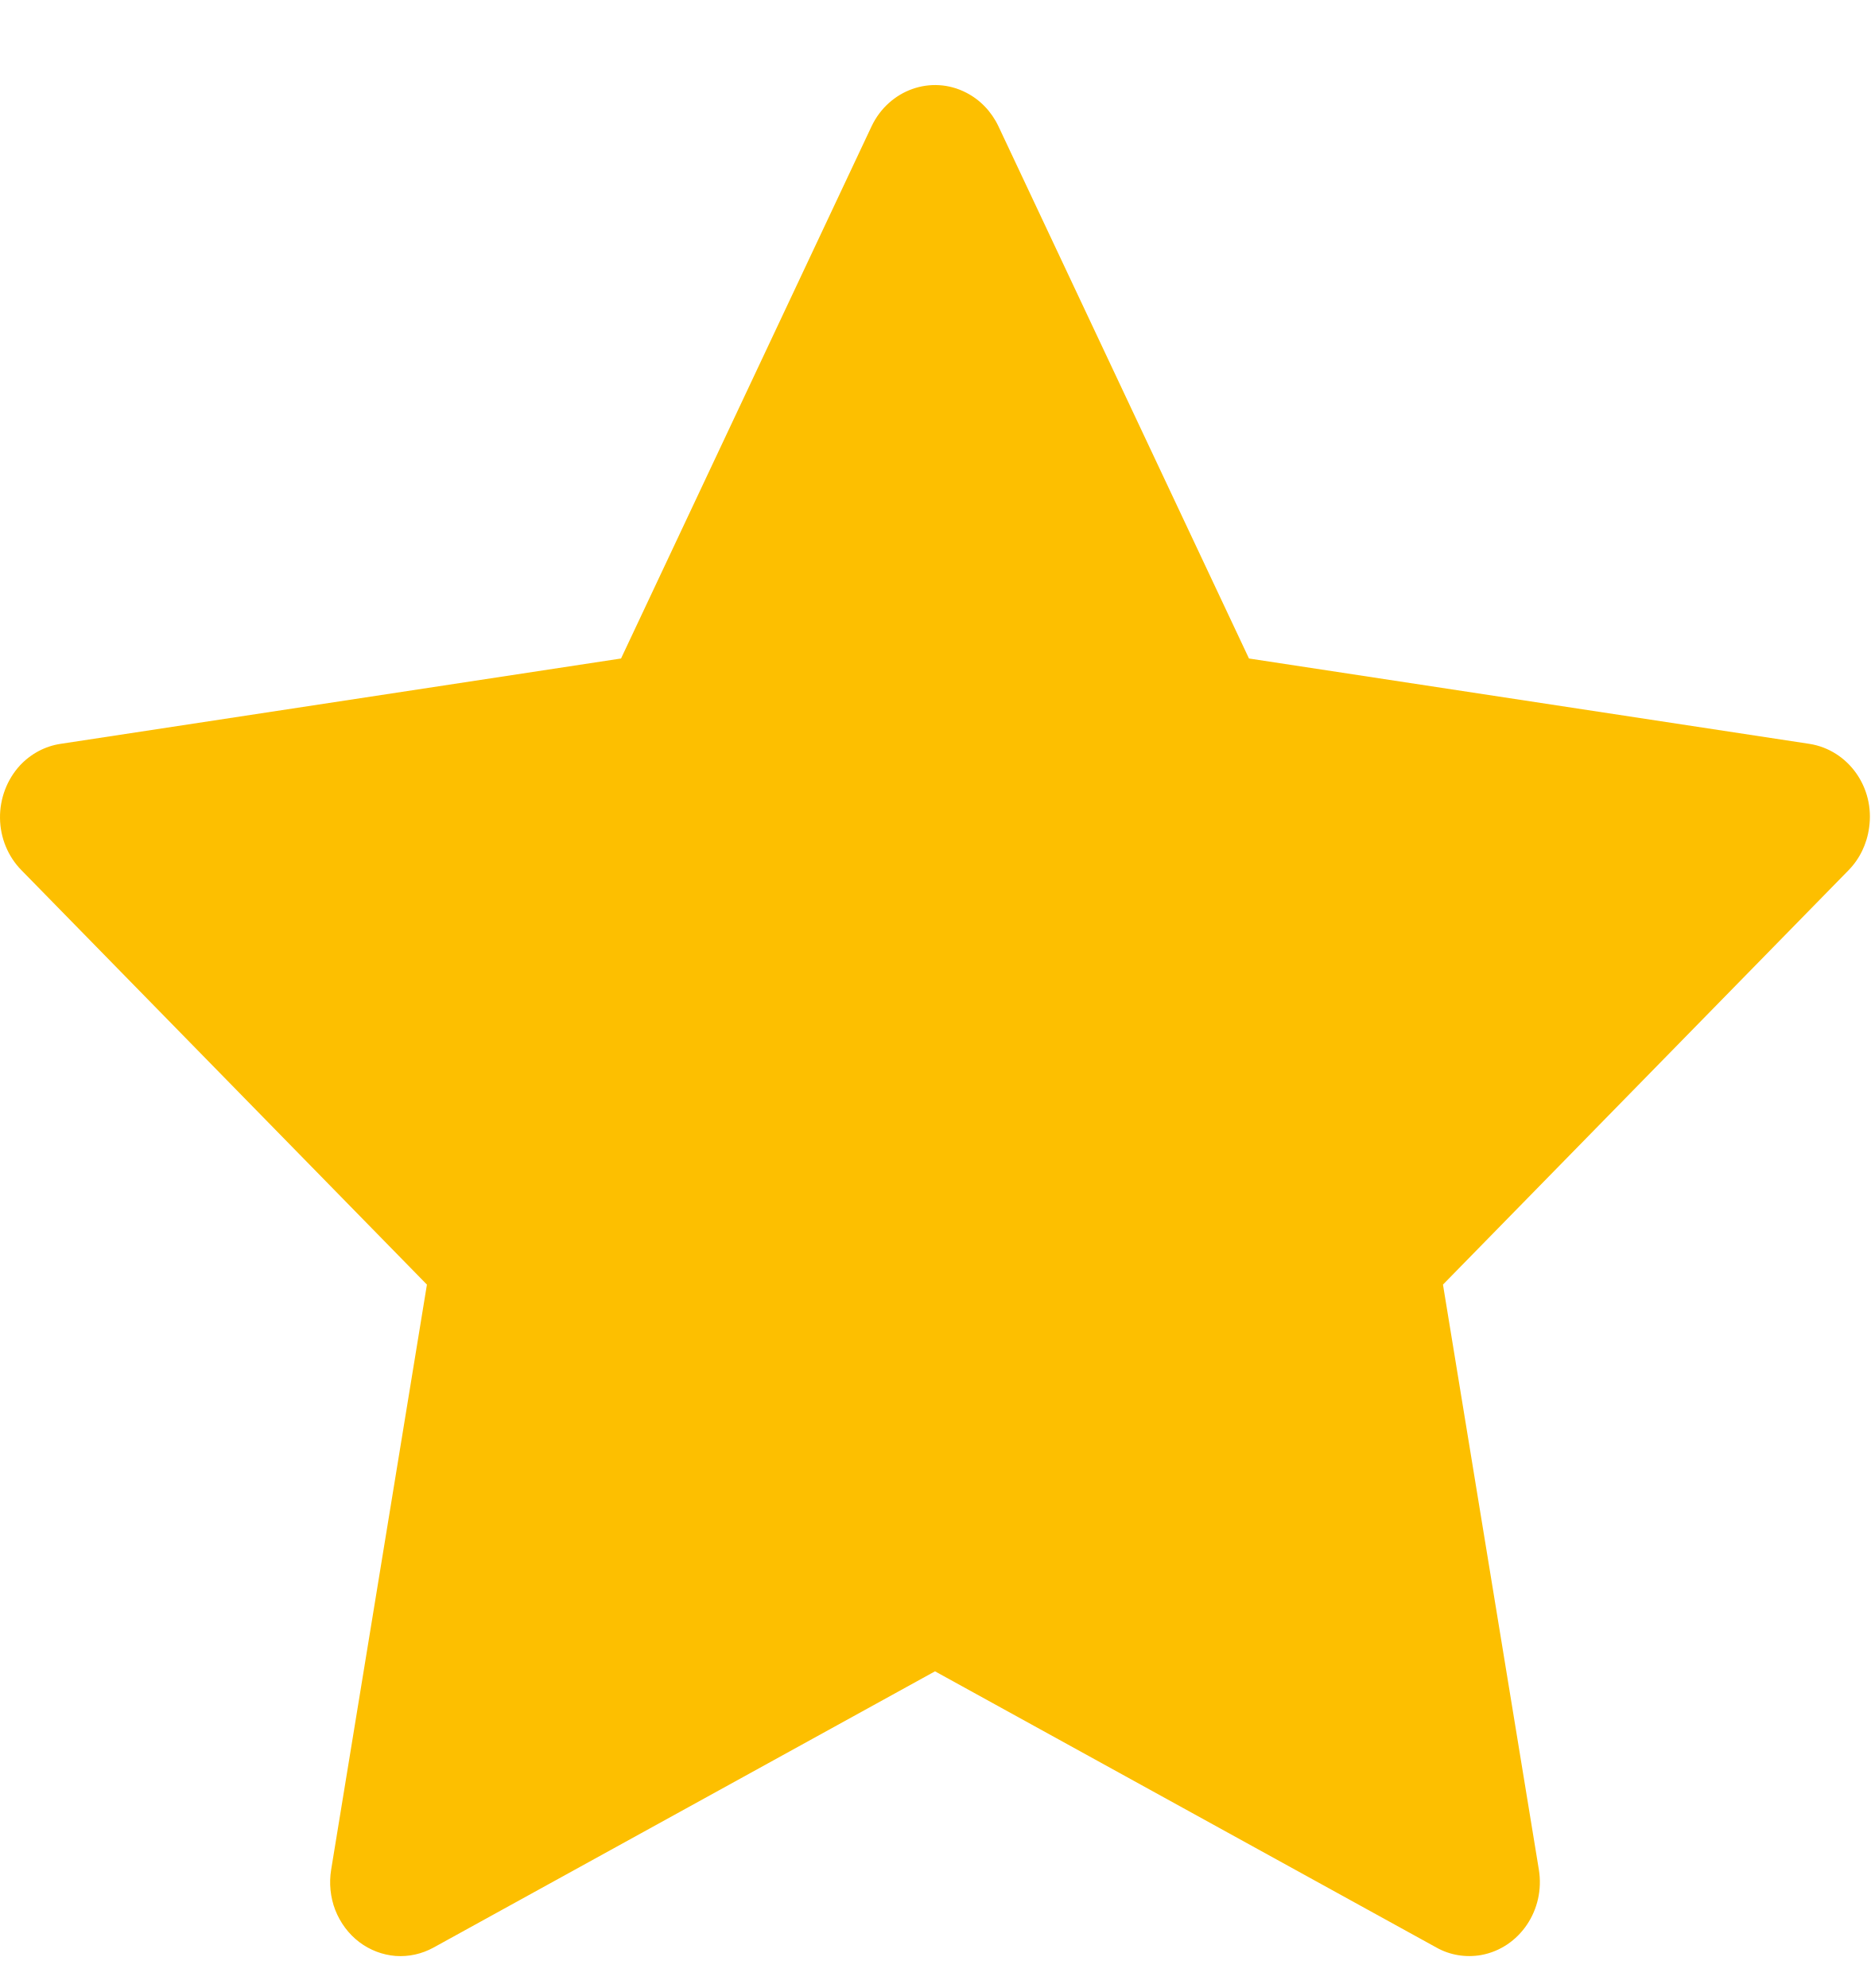
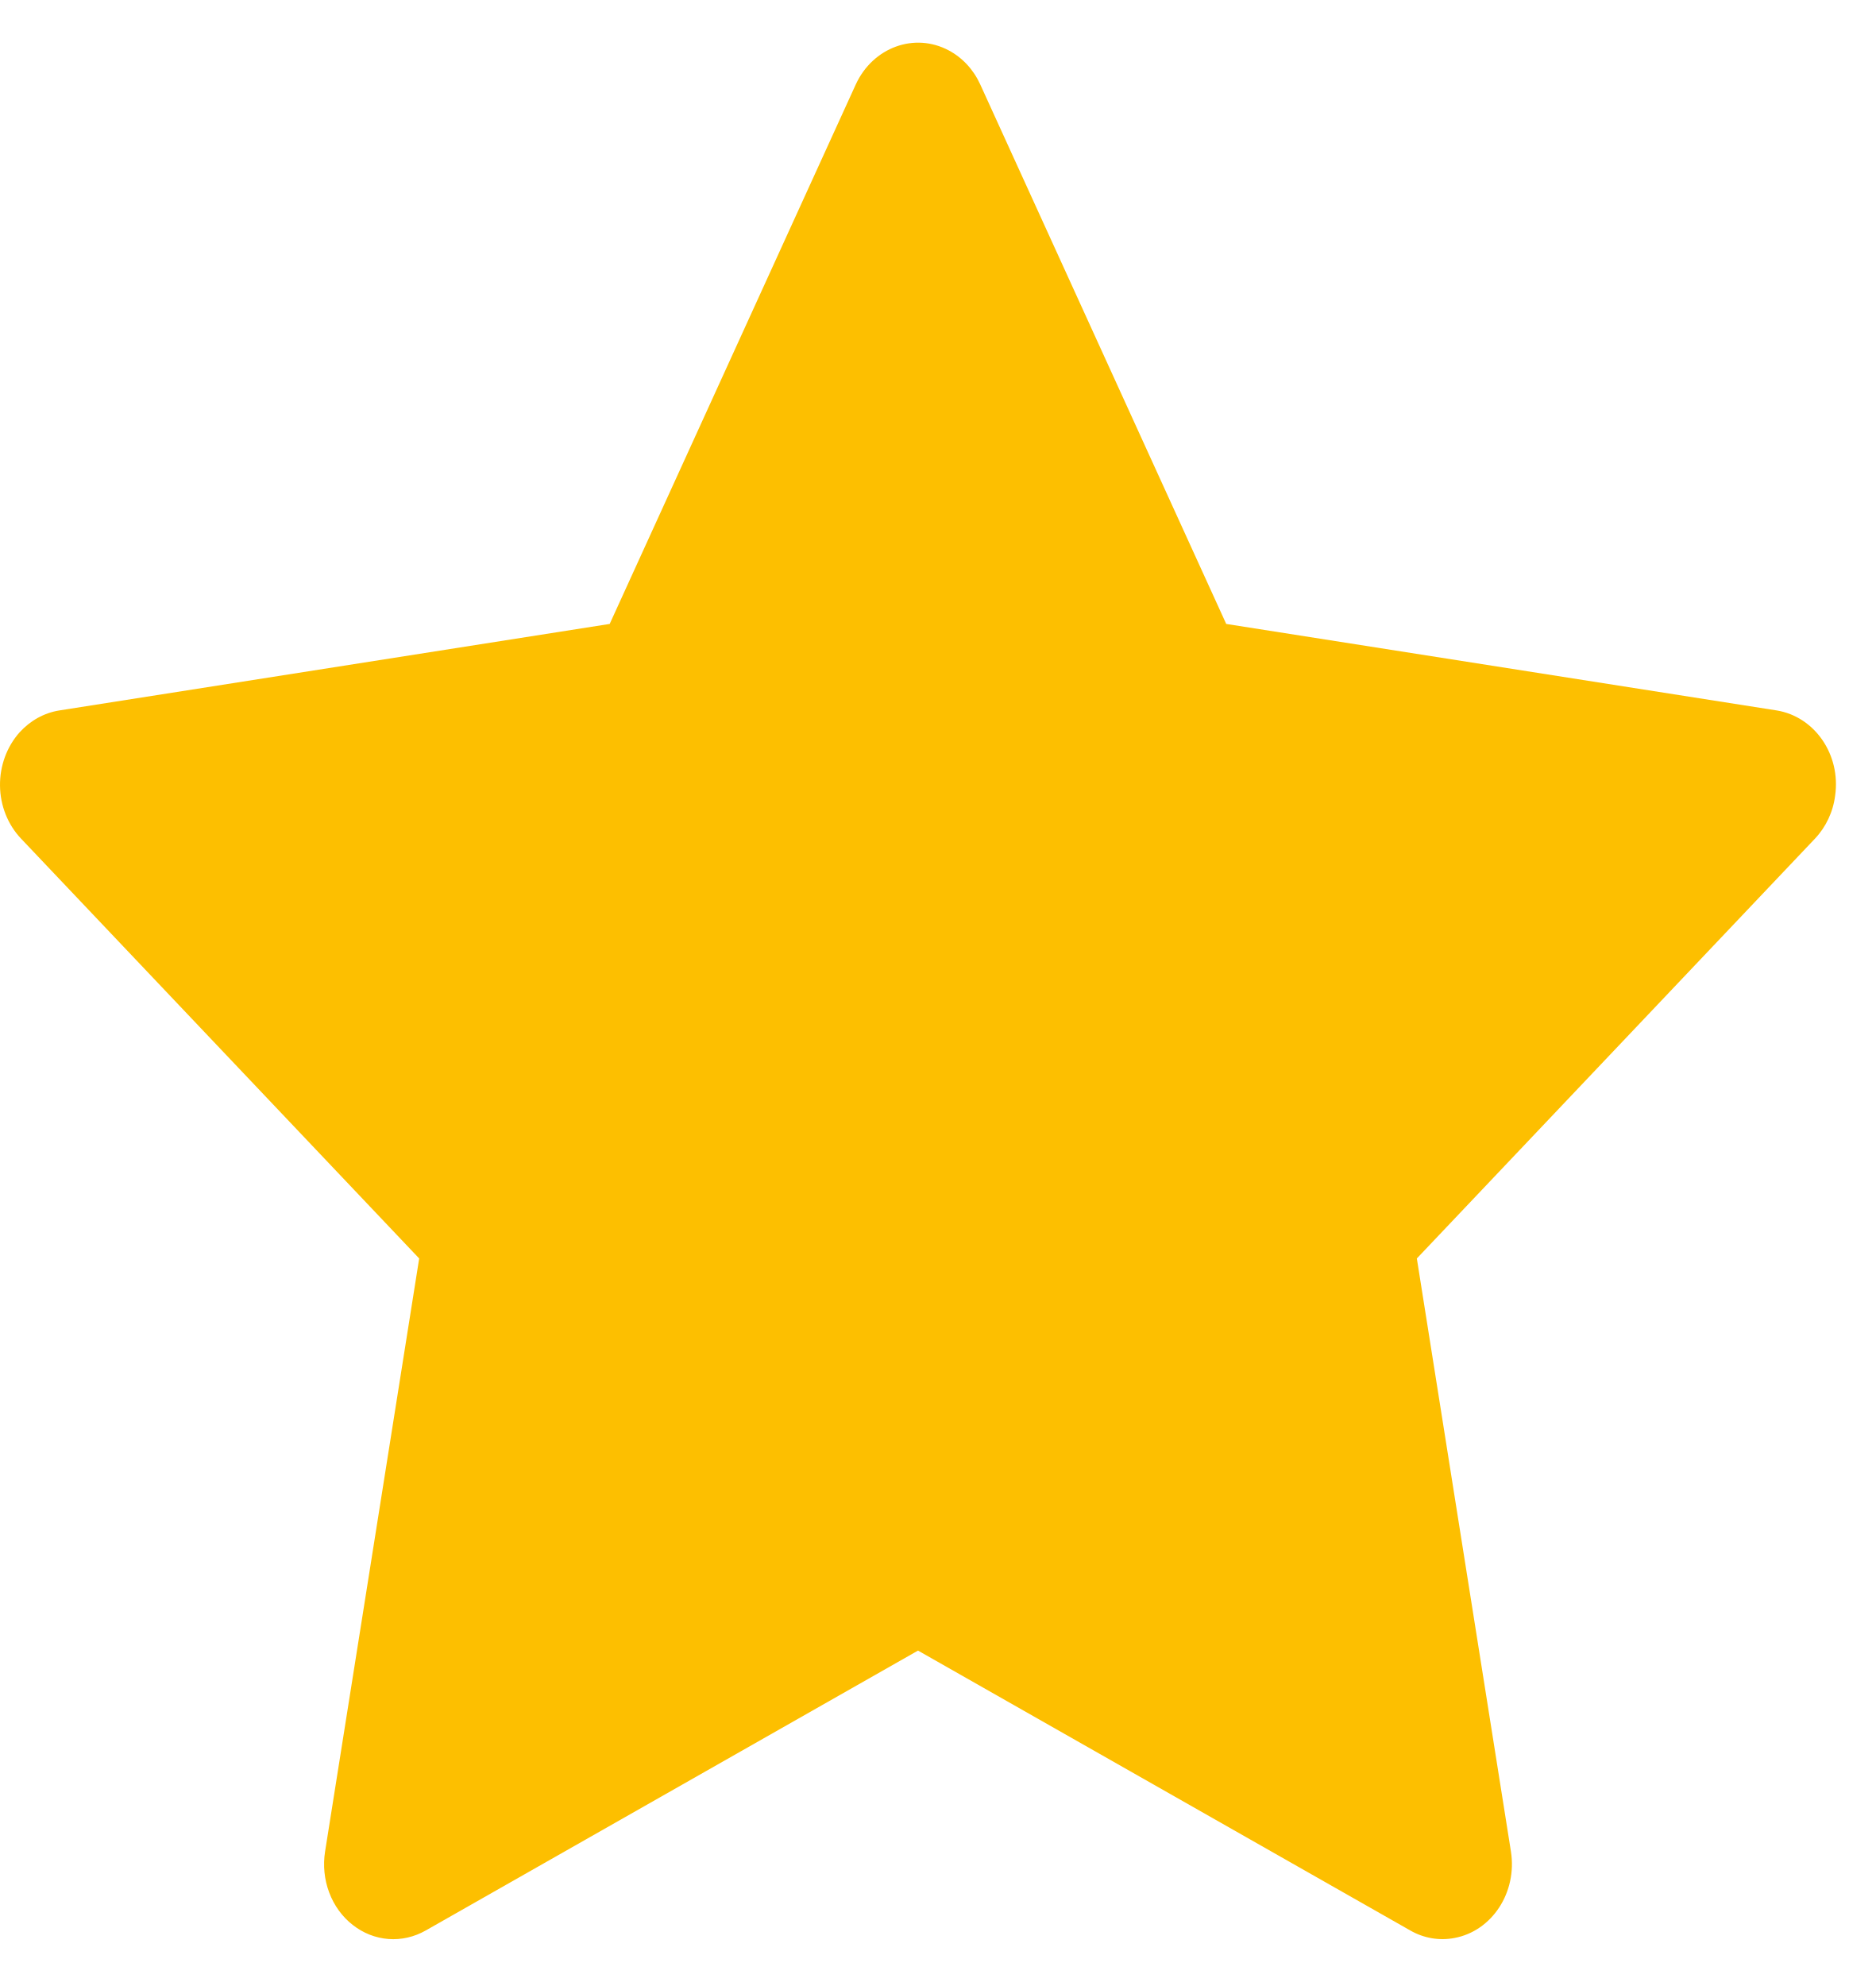
- <svg xmlns="http://www.w3.org/2000/svg" width="16" height="17" viewBox="0 0 16 17" fill="none">
-   <path d="M15.474 6.361L10.681 5.631L8.538 1.079C8.479 0.955 8.383 0.854 8.264 0.793C7.965 0.638 7.603 0.767 7.454 1.079L5.311 5.631L0.517 6.361C0.385 6.381 0.264 6.446 0.171 6.545C0.06 6.666 -0.002 6.828 5.31422e-05 6.996C0.002 7.164 0.068 7.324 0.183 7.441L3.651 10.985L2.832 15.988C2.813 16.104 2.825 16.224 2.867 16.333C2.91 16.442 2.98 16.537 3.072 16.607C3.163 16.676 3.271 16.717 3.383 16.726C3.496 16.734 3.608 16.709 3.708 16.654L7.996 14.292L12.284 16.654C12.401 16.72 12.537 16.741 12.667 16.718C12.995 16.658 13.216 16.332 13.16 15.988L12.34 10.985L15.809 7.441C15.903 7.345 15.965 7.218 15.984 7.079C16.035 6.733 15.805 6.413 15.474 6.361V6.361Z" fill="#FDBF00" />
+ <svg xmlns="http://www.w3.org/2000/svg" width="17" height="18" viewBox="0 0 17 18" fill="none">
+   <path d="M16.106 6.439L11.116 5.655L8.886 0.765C8.825 0.631 8.725 0.523 8.601 0.457C8.29 0.291 7.913 0.429 7.758 0.765L5.527 5.655L0.538 6.439C0.4 6.461 0.275 6.531 0.178 6.637C0.062 6.767 -0.002 6.941 5.53105e-05 7.121C0.002 7.302 0.071 7.474 0.19 7.6L3.8 11.406L2.947 16.781C2.927 16.906 2.94 17.035 2.984 17.152C3.028 17.27 3.102 17.372 3.197 17.446C3.292 17.521 3.404 17.565 3.521 17.574C3.638 17.583 3.755 17.556 3.859 17.497L8.322 14.96L12.785 17.497C12.907 17.567 13.048 17.591 13.184 17.565C13.526 17.502 13.755 17.151 13.697 16.781L12.844 11.406L16.454 7.6C16.552 7.496 16.617 7.36 16.636 7.211C16.689 6.839 16.45 6.495 16.106 6.439V6.439Z" fill="#FDBF00" />
</svg>
